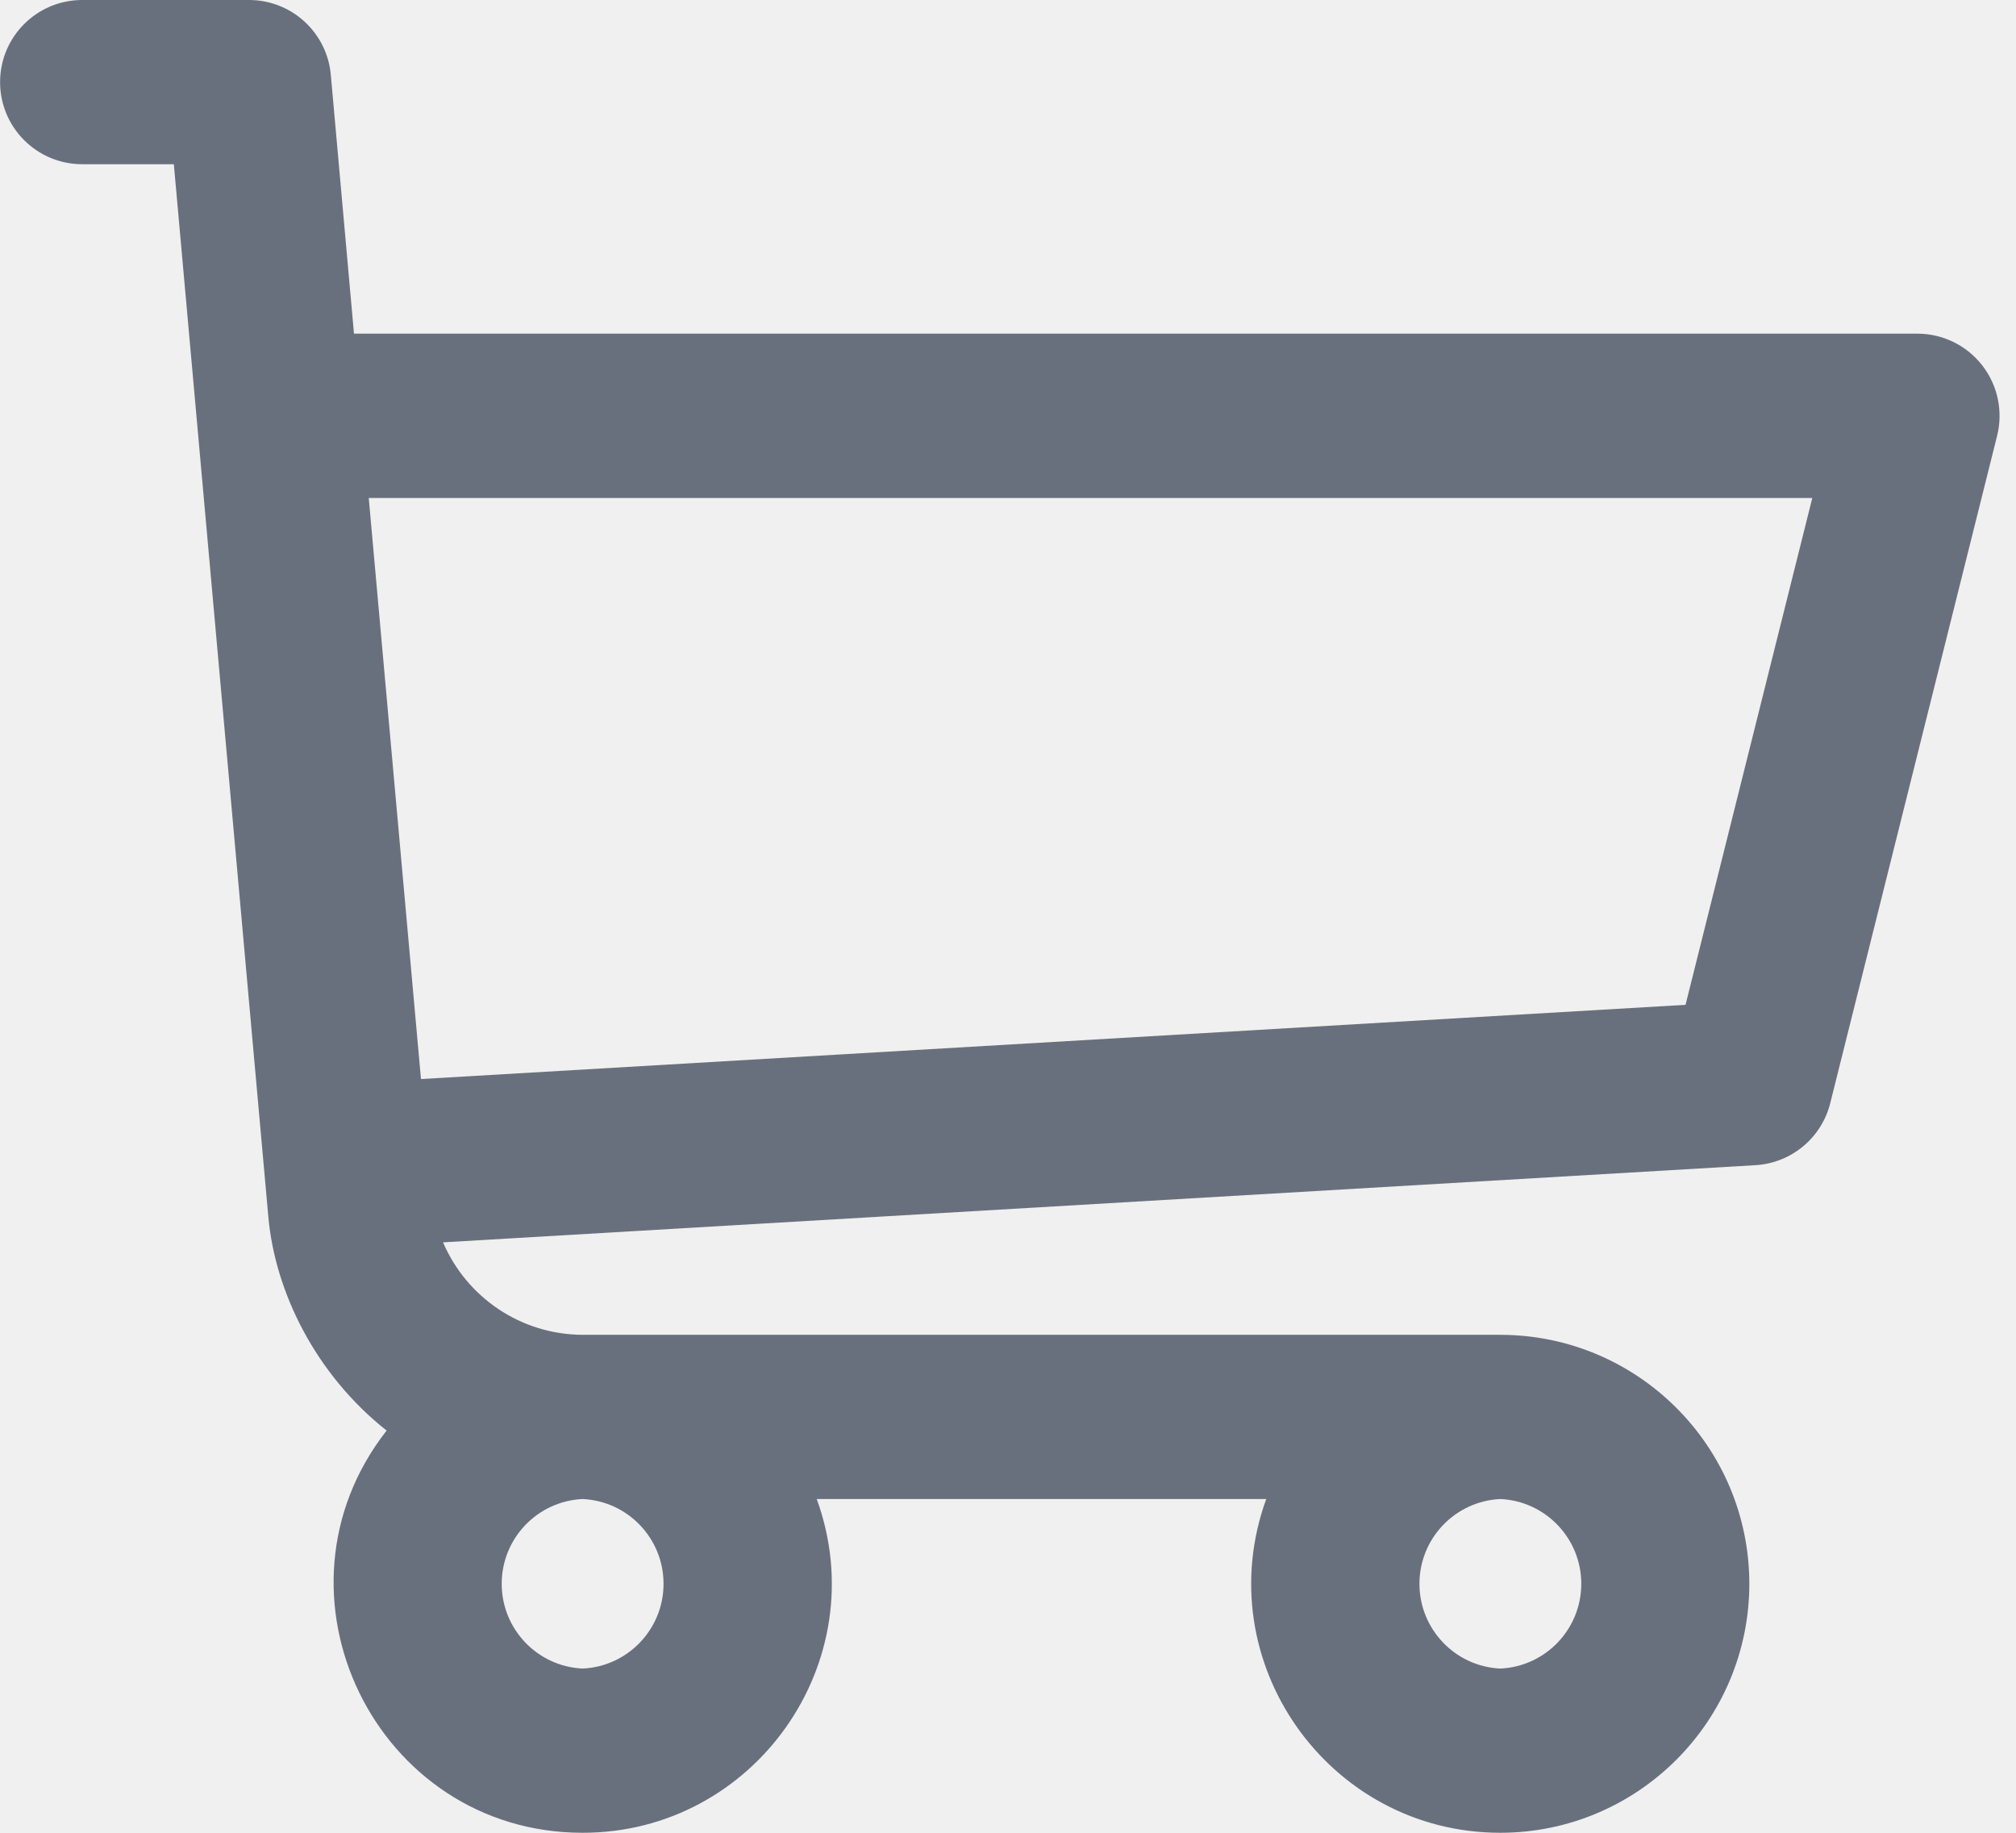
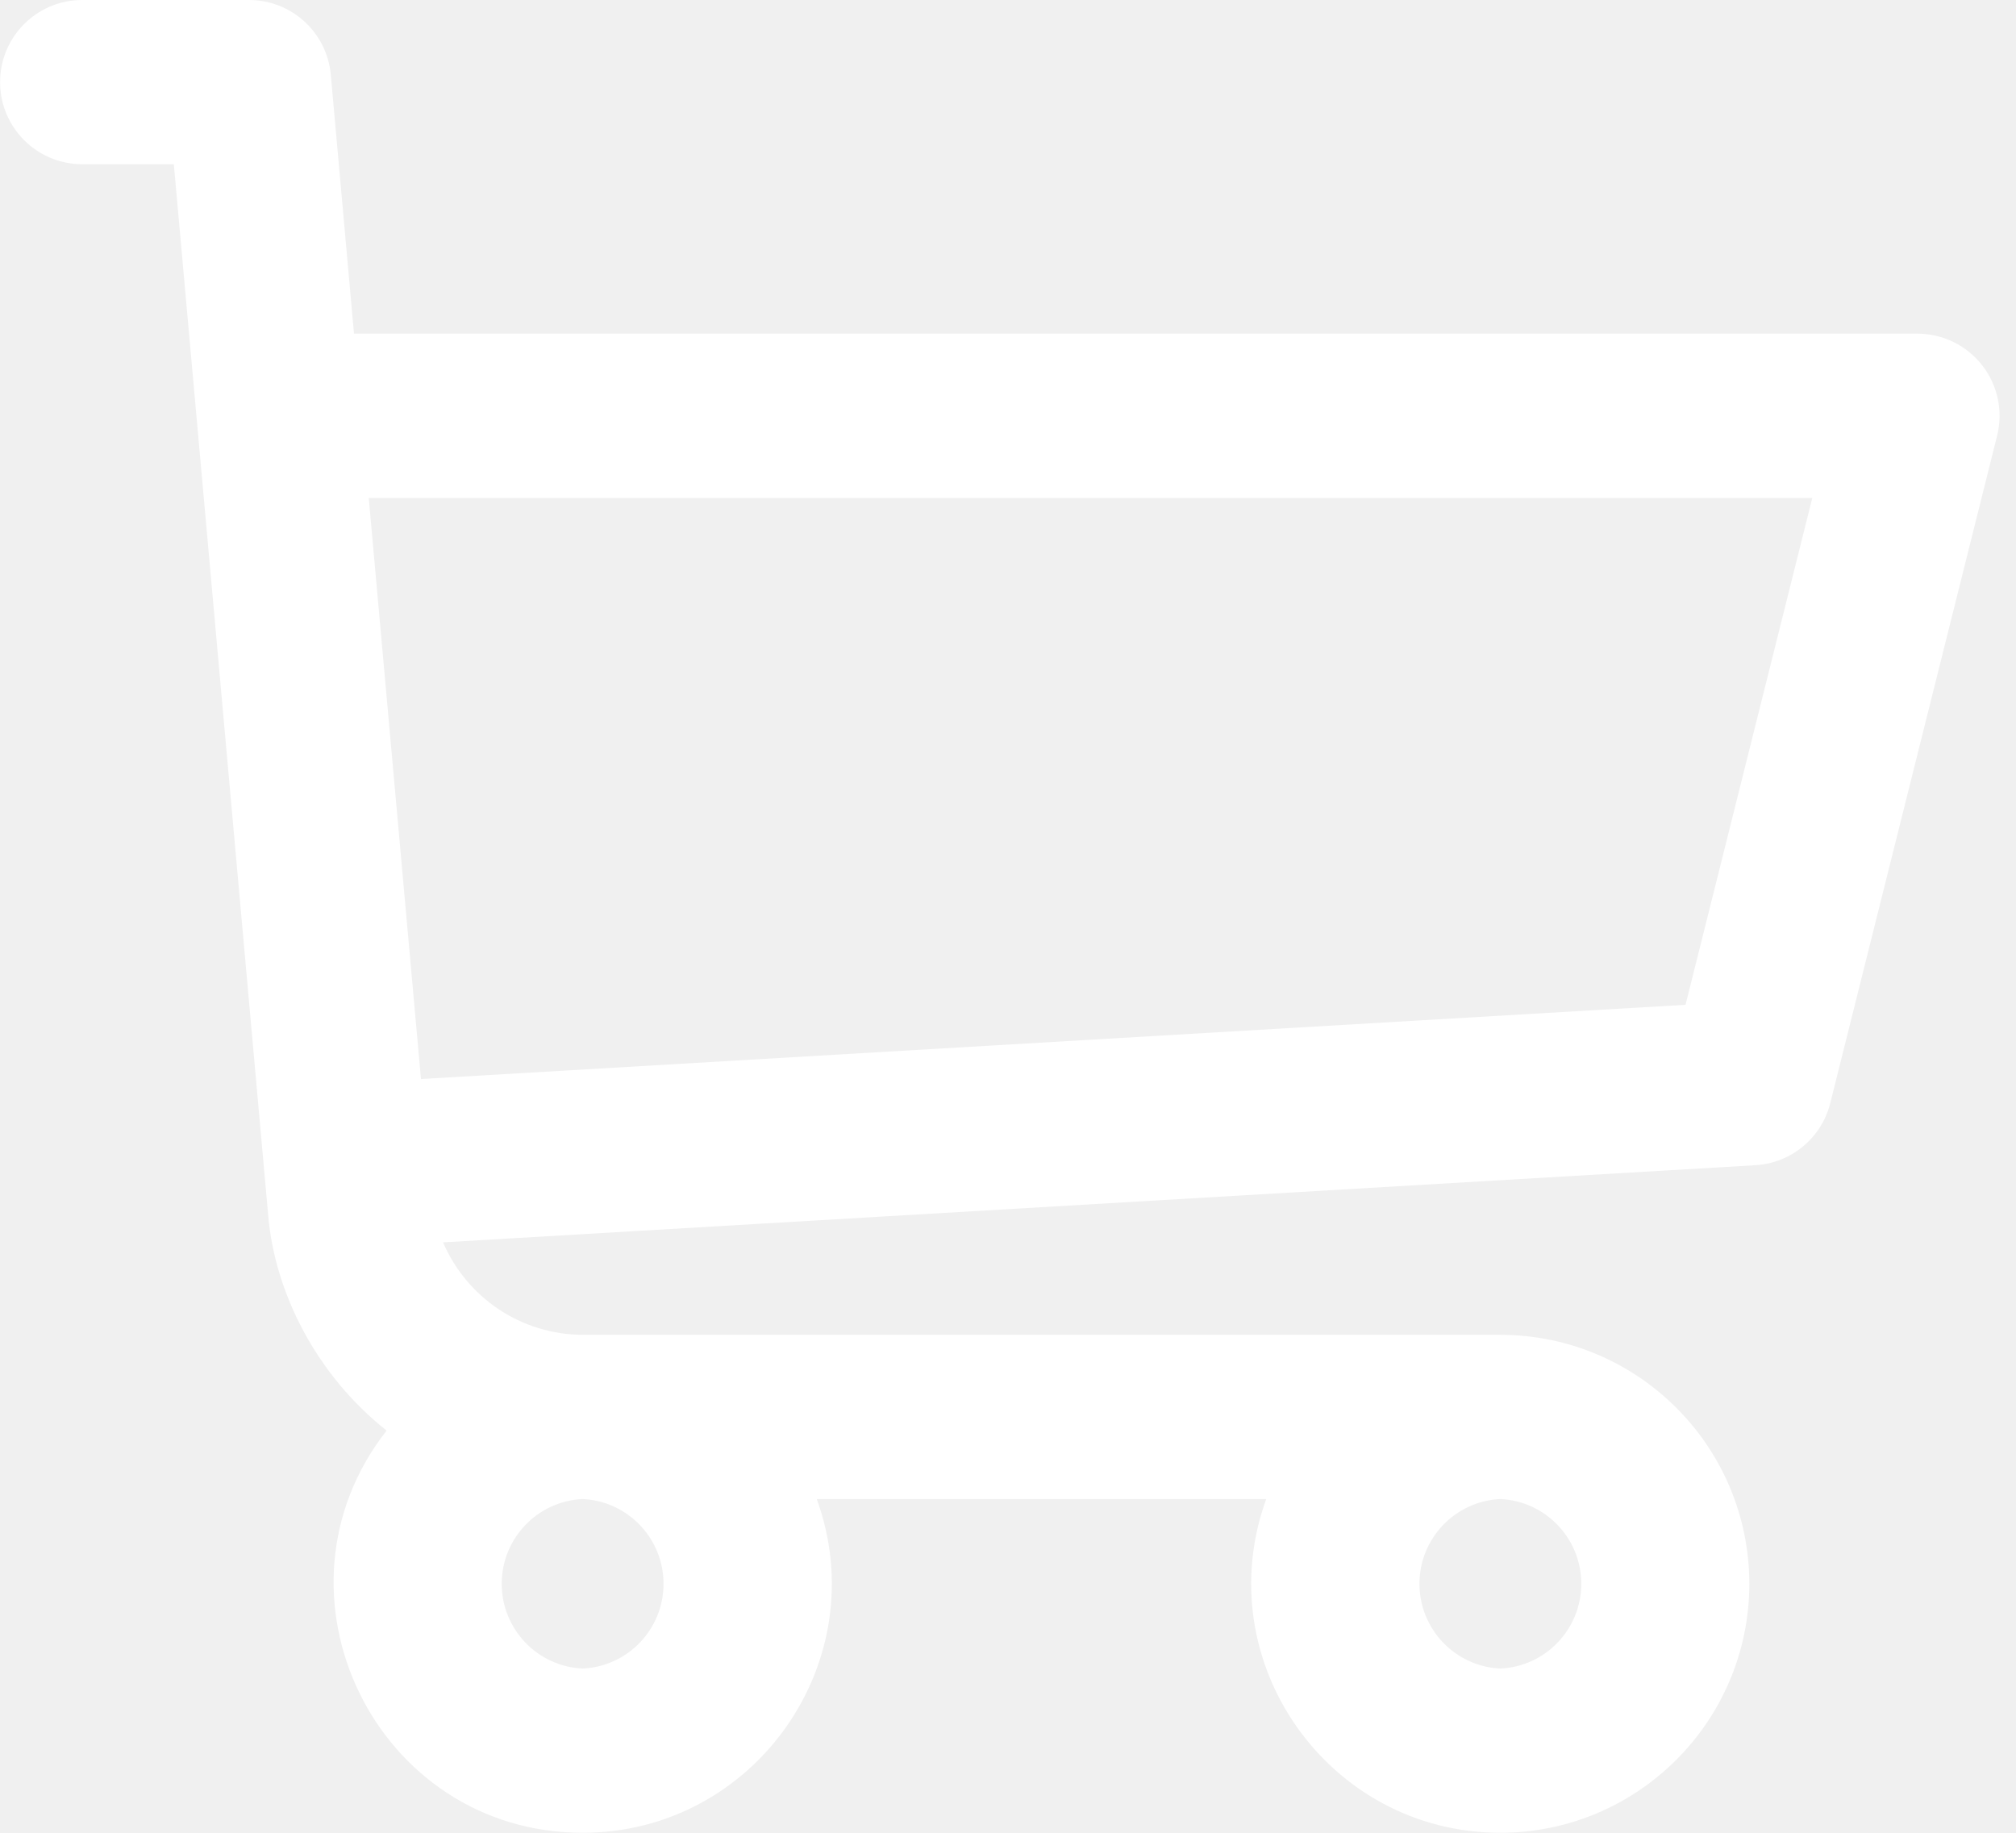
<svg xmlns="http://www.w3.org/2000/svg" width="22" height="20">
-   <path d="M20.925 3.641H3.863L3.61.816A.896.896 0 0 0 2.717 0H.897a.896.896 0 1 0 0 1.792h1l1.031 11.483c.073.828.52 1.726 1.291 2.336C2.83 17.385 4.099 20 6.359 20c1.875 0 3.197-1.87 2.554-3.642h4.905c-.642 1.77.677 3.642 2.555 3.642a2.72 2.72 0 0 0 2.717-2.717 2.72 2.72 0 0 0-2.717-2.717H6.365c-.681 0-1.274-.41-1.53-1.009l14.321-.842a.896.896 0 0 0 .817-.677l1.821-7.283a.897.897 0 0 0-.87-1.114ZM6.358 18.208a.926.926 0 0 1 0-1.85.926.926 0 0 1 0 1.85Zm10.015 0a.926.926 0 0 1 0-1.85.926.926 0 0 1 0 1.85Zm2.021-7.243-13.8.81-.57-6.341h15.753l-1.383 5.53Z" fill="#69707D" fill-rule="nonzero" />
+   <path d="M20.925 3.641H3.863L3.61.816A.896.896 0 0 0 2.717 0H.897a.896.896 0 1 0 0 1.792h1l1.031 11.483c.073.828.52 1.726 1.291 2.336C2.83 17.385 4.099 20 6.359 20c1.875 0 3.197-1.87 2.554-3.642h4.905c-.642 1.77.677 3.642 2.555 3.642a2.72 2.72 0 0 0 2.717-2.717 2.72 2.72 0 0 0-2.717-2.717H6.365c-.681 0-1.274-.41-1.53-1.009l14.321-.842a.896.896 0 0 0 .817-.677l1.821-7.283a.897.897 0 0 0-.87-1.114ZM6.358 18.208a.926.926 0 0 1 0-1.85.926.926 0 0 1 0 1.85Zm10.015 0a.926.926 0 0 1 0-1.85.926.926 0 0 1 0 1.85Zm2.021-7.243-13.8.81-.57-6.341h15.753l-1.383 5.53Z" fill="white" fill-rule="nonzero" />
</svg>
